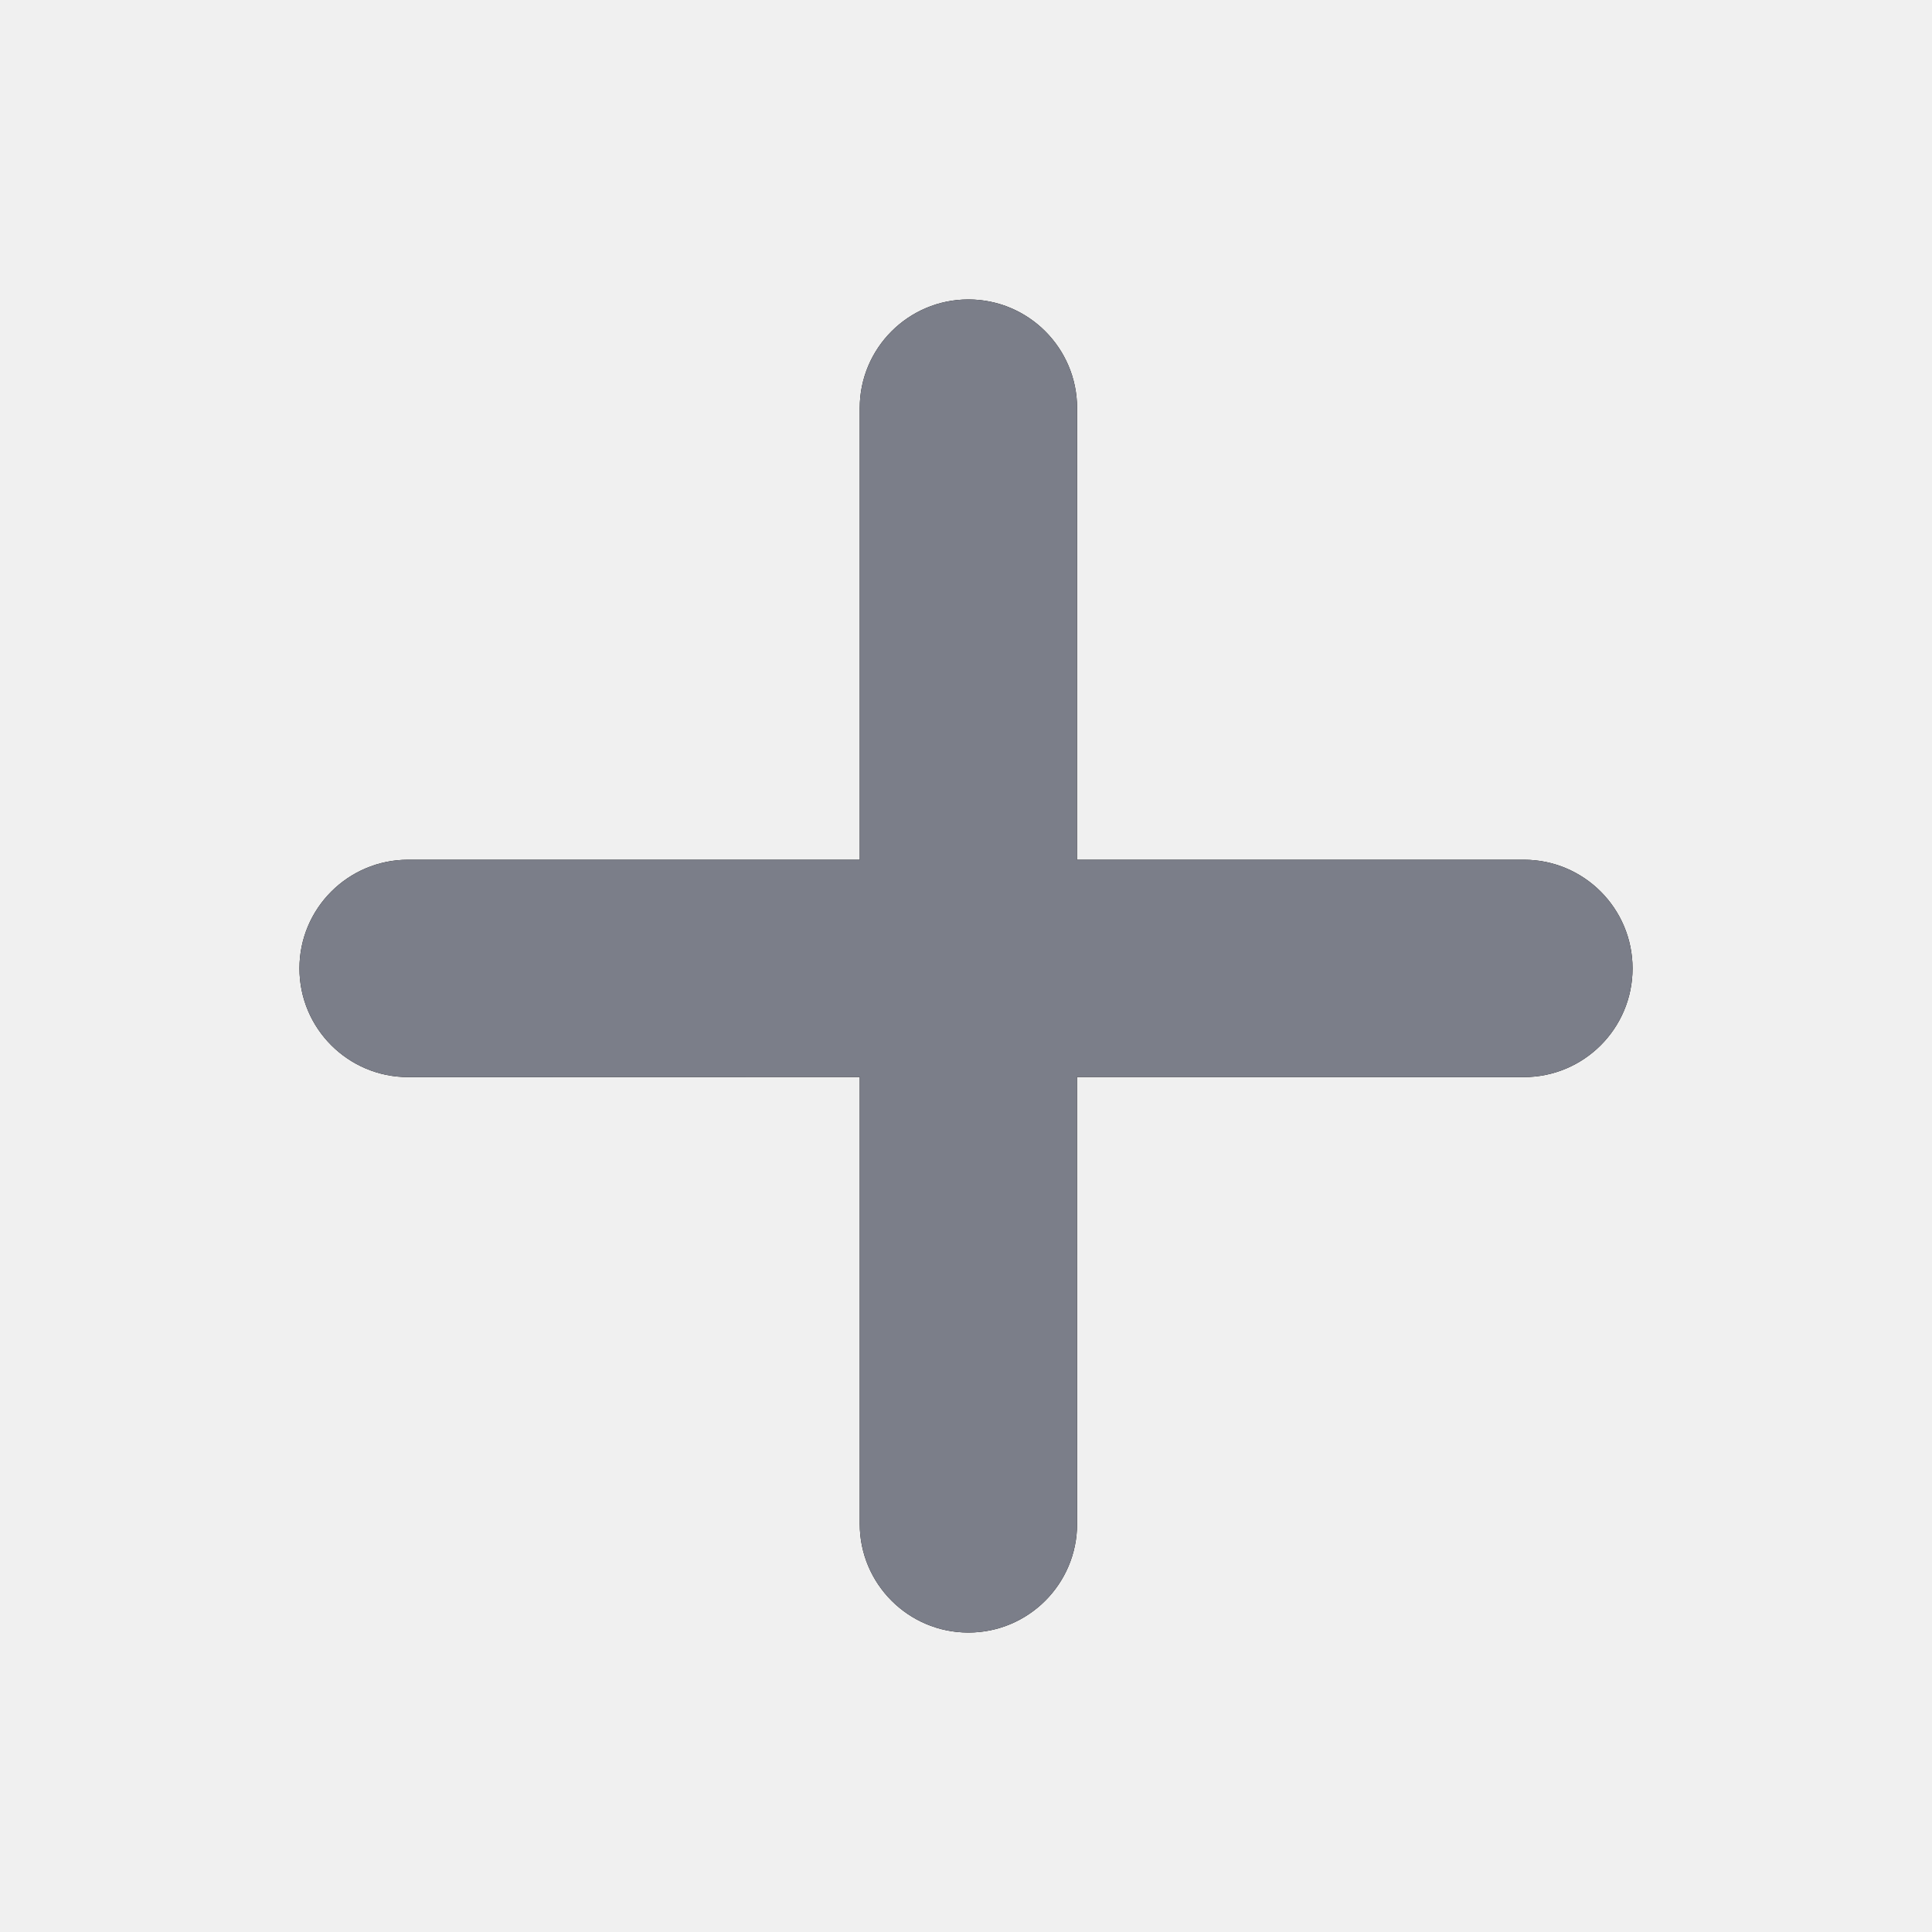
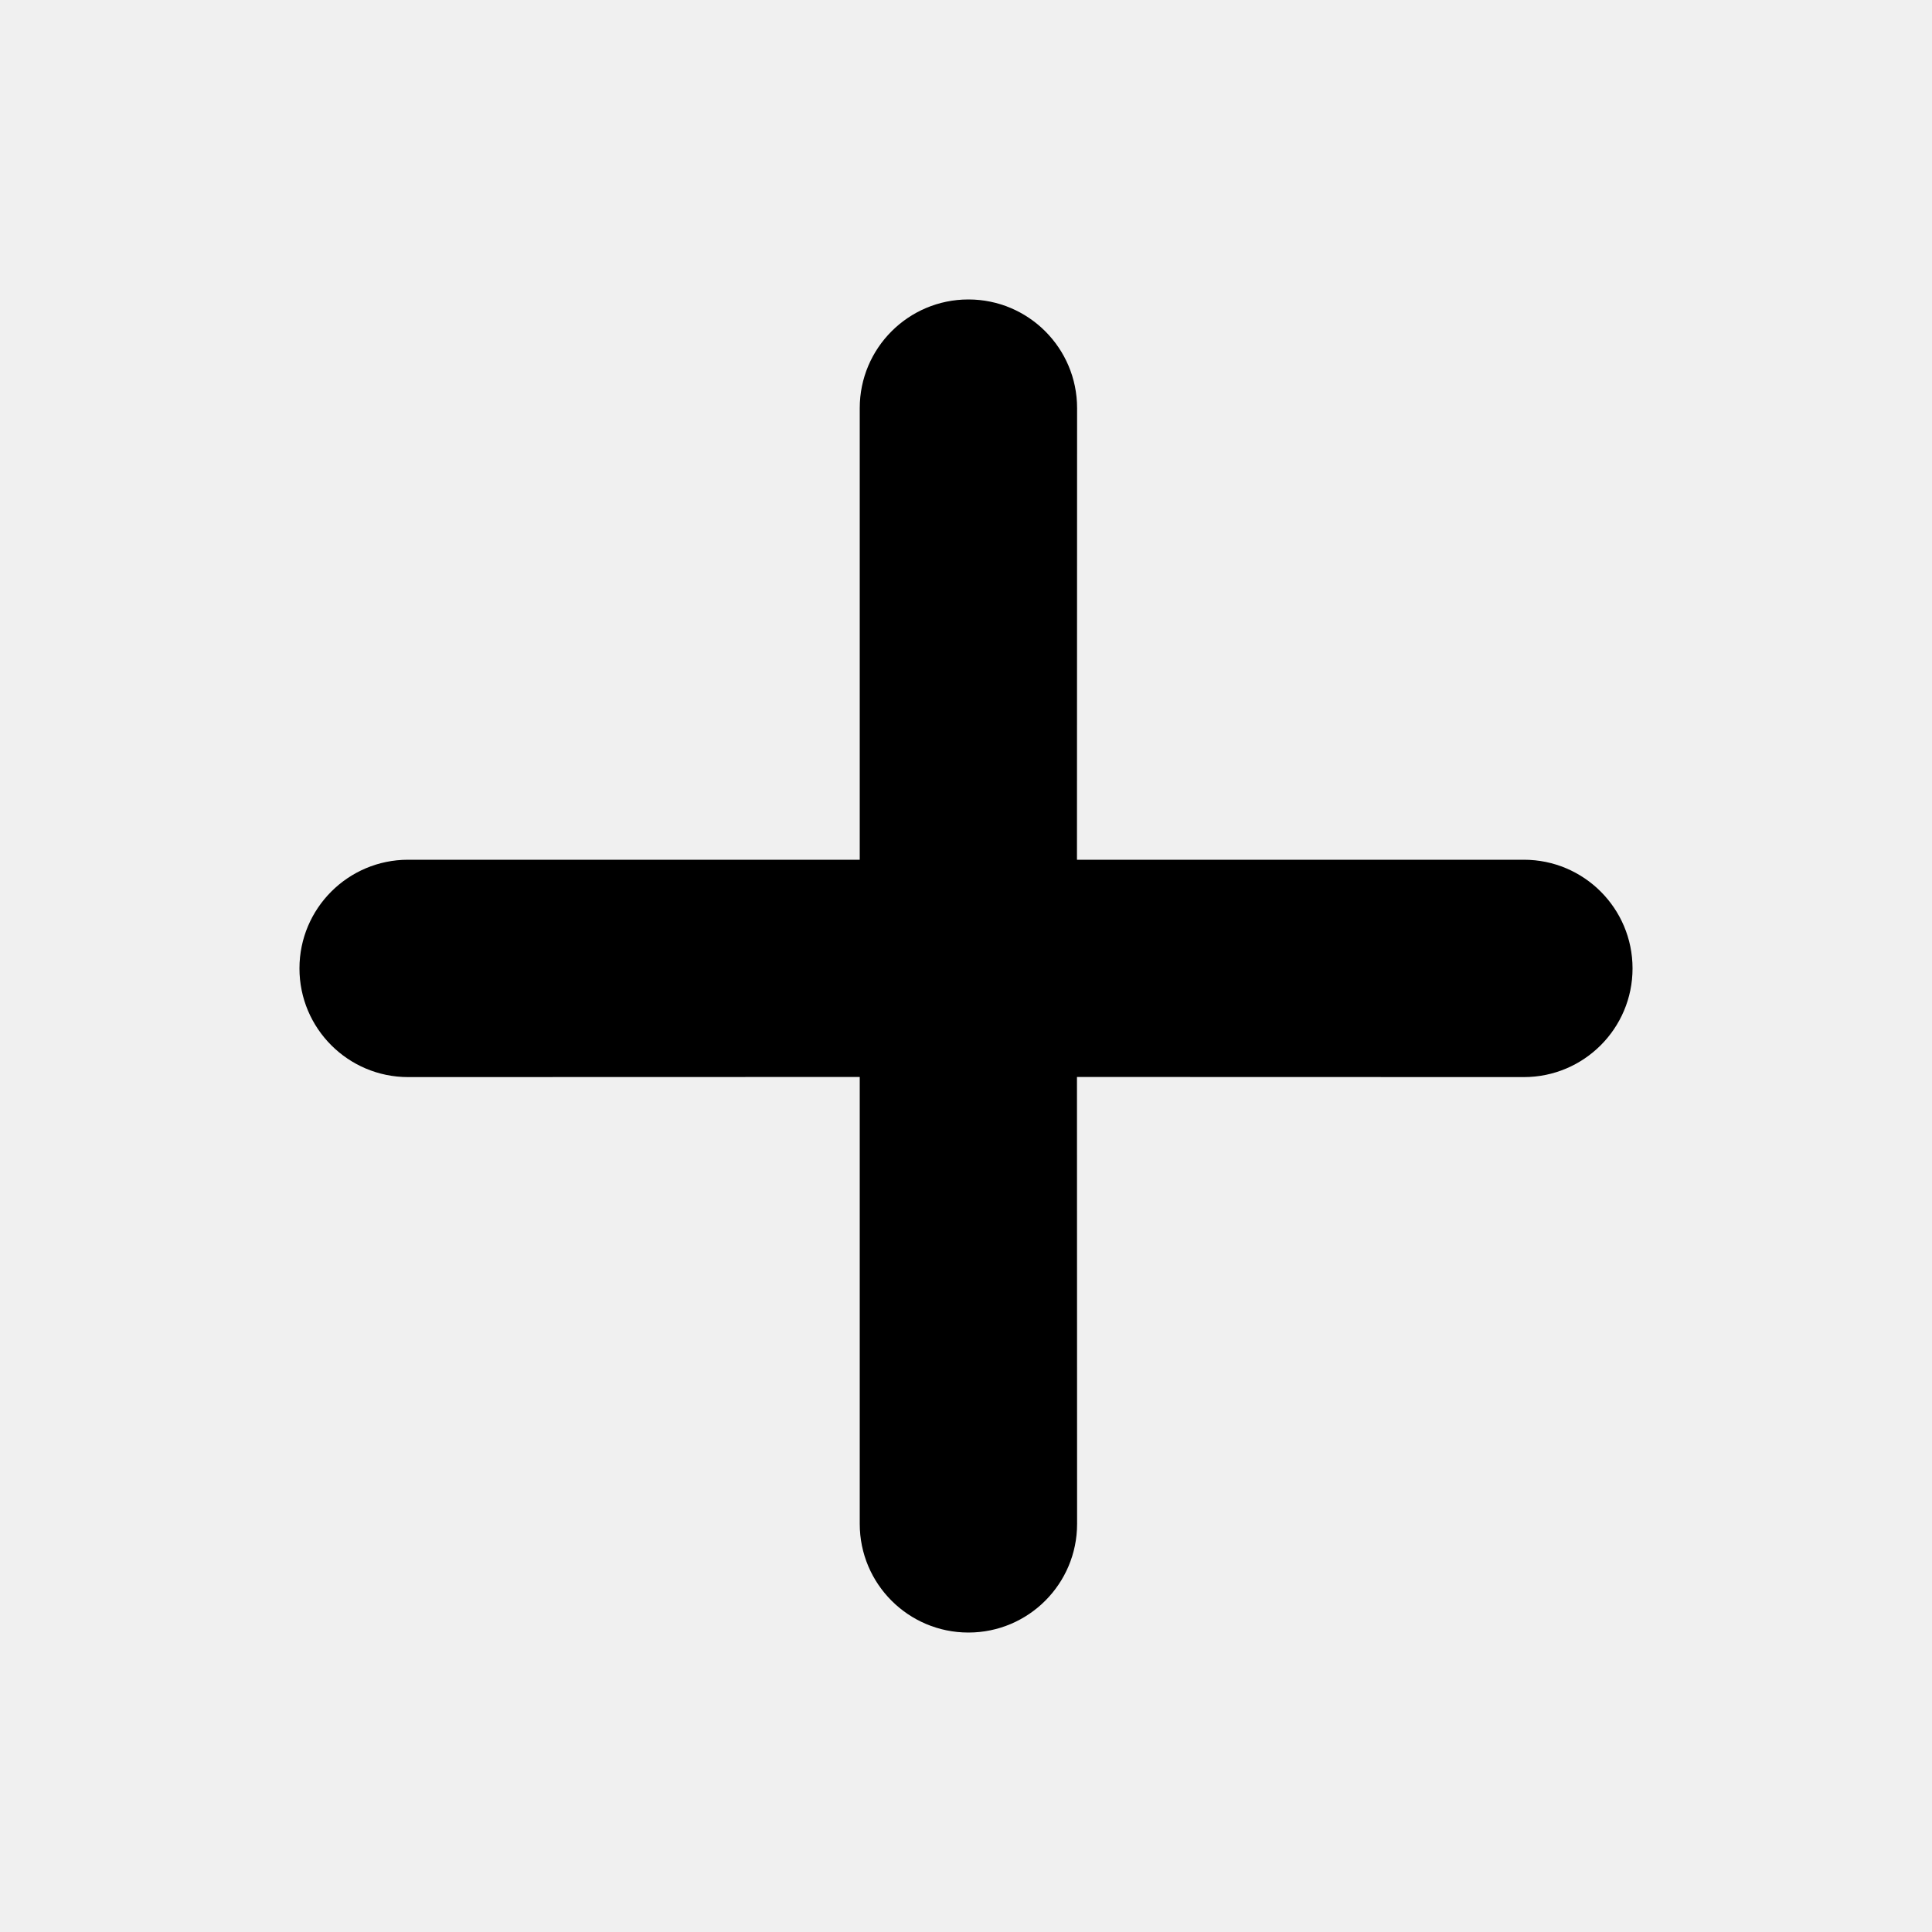
- <svg xmlns="http://www.w3.org/2000/svg" xmlns:xlink="http://www.w3.org/1999/xlink" width="16" height="16">
-   <defs>
-     <path id="adfaqf" d="M5.54 0a.9.9 0 01.9.9l-.001 3.74h3.701a.9.9 0 010 1.8l-3.701-.001.001 3.701a.9.9 0 01-1.8 0V6.439L.9 6.44a.9.9 0 010-1.8h3.74V.9a.9.9 0 01.9-.9z" />
-   </defs>
-   <g transform="translate(2.48 2.48)" fill="none" fill-rule="evenodd">
-     <mask id="pqoeqd" fill="#fff">
-       <use xlink:href="#adfaqf" />
-     </mask>
-     <use fill="#000" xlink:href="#adfaqf" />
-     <g fill="#7B7E89" mask="url(#pqoeqd)">
-       <path d="M-2.48-2.44h16v16h-16z" />
-     </g>
-   </g>
+ <svg xmlns="http://www.w3.org/2000/svg" width="16" height="16">
+   <path d="M8.02 2.48a.9.9 0 01.9.9l-.001 3.74h3.701a.9.9 0 010 1.8l-3.701-.001.001 3.701a.9.9 0 01-1.8 0V8.919l-3.74.001a.9.9 0 010-1.8h3.74V3.38a.9.9 0 01.9-.9z" />
</svg>
